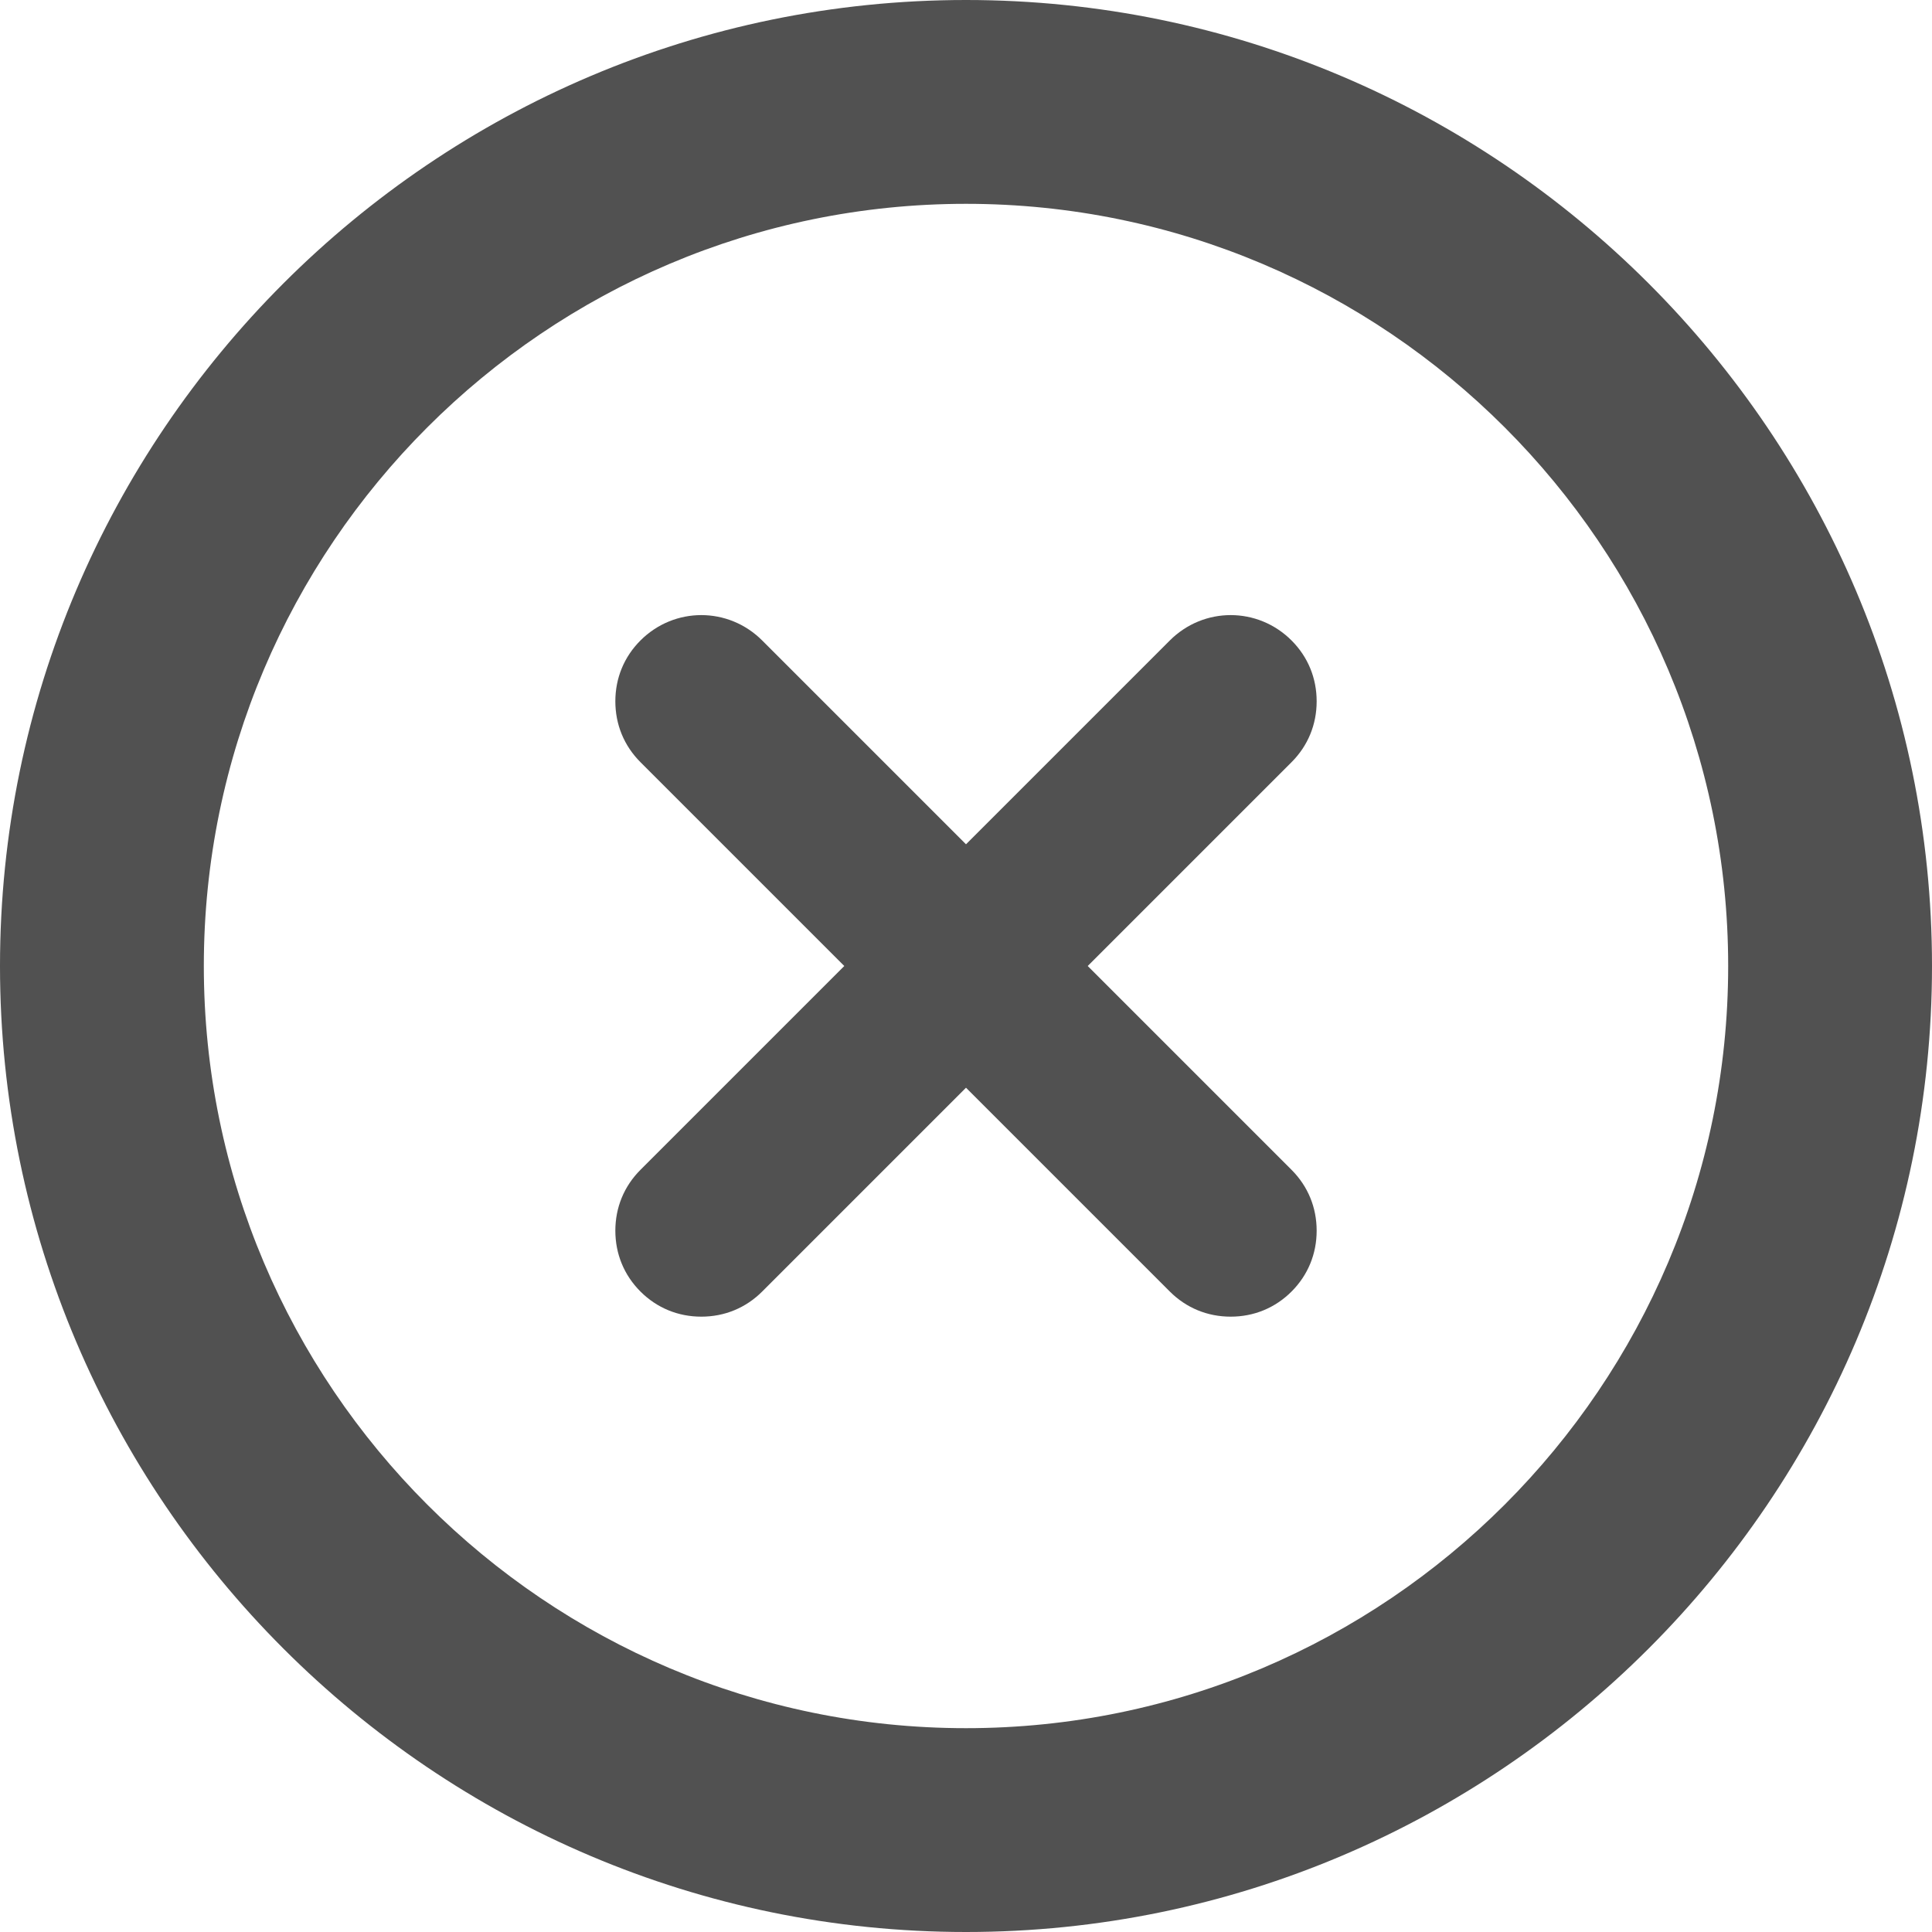
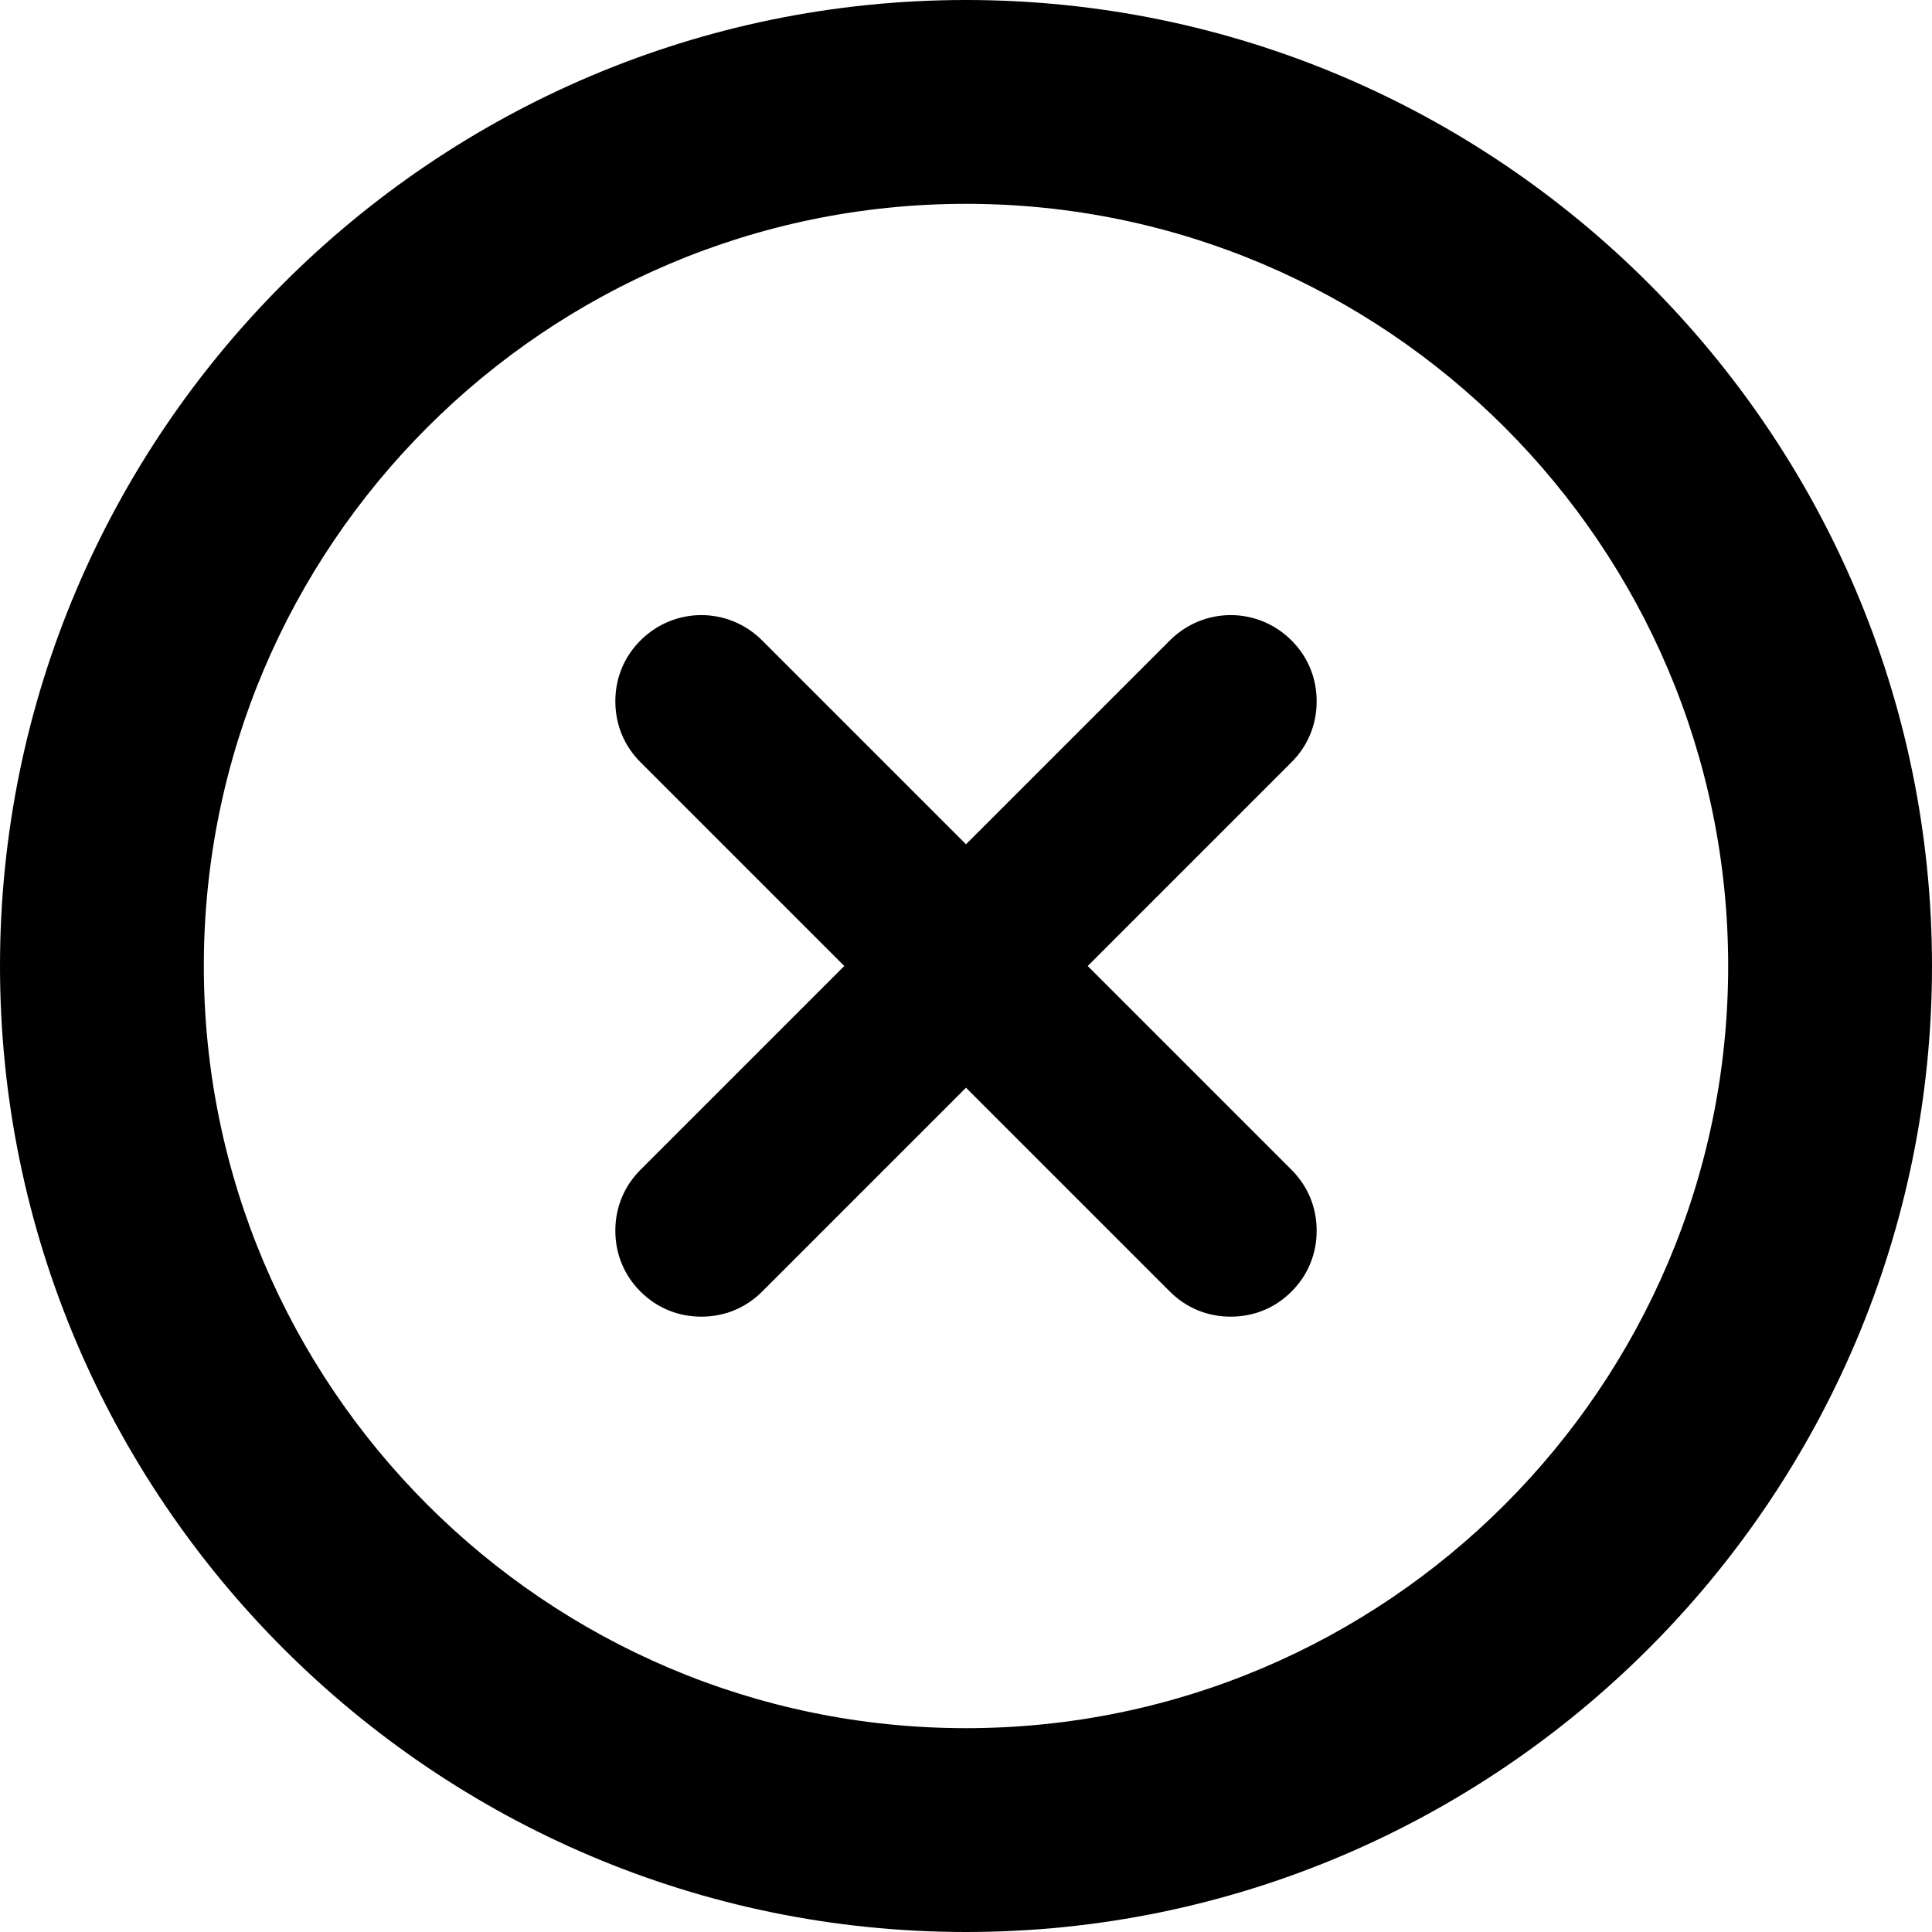
<svg xmlns="http://www.w3.org/2000/svg" t="1786784172757" class="icon" viewBox="0 0 1024 1024" version="1.1" p-id="39203" width="200" height="200">
-   <path d="M512 0C229.888 0 0 229.888 0 512s229.888 512 512 512 512-229.888 512-512S794.112 0 512 0z m0 915.968c-222.72 0-403.968-181.248-403.968-403.968S289.28 108.032 512 108.032s403.968 181.248 403.968 403.968-181.248 403.968-403.968 403.968z" fill="#515151" p-id="39204" />
-   <path d="M697.856 371.712c0-12.288-4.608-23.552-13.312-32.256-17.92-17.92-46.592-17.92-64.512 0L512 447.488 403.968 339.456c-17.92-17.92-46.592-17.92-64.512 0-8.704 8.704-13.312 19.968-13.312 32.256s4.608 23.552 13.312 32.256L447.488 512l-108.032 108.032c-8.704 8.704-13.312 19.968-13.312 32.256s4.608 23.552 13.312 32.256c8.704 8.704 19.968 13.312 32.256 13.312s23.552-4.608 32.256-13.312l108.032-108.032 108.032 108.032c8.704 8.704 19.968 13.312 32.256 13.312s23.552-4.608 32.256-13.312c8.704-8.704 13.312-19.968 13.312-32.256s-4.608-23.552-13.312-32.256L576.512 512l108.032-108.032c8.704-8.704 13.312-19.968 13.312-32.256z" fill="#515151" p-id="39205" />
+   <path d="M512 0C229.888 0 0 229.888 0 512s229.888 512 512 512 512-229.888 512-512S794.112 0 512 0z m0 915.968c-222.72 0-403.968-181.248-403.968-403.968S289.28 108.032 512 108.032s403.968 181.248 403.968 403.968-181.248 403.968-403.968 403.968z" fill="currentColor" p-id="39204" />
+   <path d="M697.856 371.712c0-12.288-4.608-23.552-13.312-32.256-17.92-17.92-46.592-17.92-64.512 0L512 447.488 403.968 339.456c-17.92-17.92-46.592-17.92-64.512 0-8.704 8.704-13.312 19.968-13.312 32.256s4.608 23.552 13.312 32.256L447.488 512l-108.032 108.032c-8.704 8.704-13.312 19.968-13.312 32.256s4.608 23.552 13.312 32.256c8.704 8.704 19.968 13.312 32.256 13.312s23.552-4.608 32.256-13.312l108.032-108.032 108.032 108.032c8.704 8.704 19.968 13.312 32.256 13.312s23.552-4.608 32.256-13.312c8.704-8.704 13.312-19.968 13.312-32.256s-4.608-23.552-13.312-32.256L576.512 512l108.032-108.032c8.704-8.704 13.312-19.968 13.312-32.256z" fill="currentColor" p-id="39205" />
</svg>
